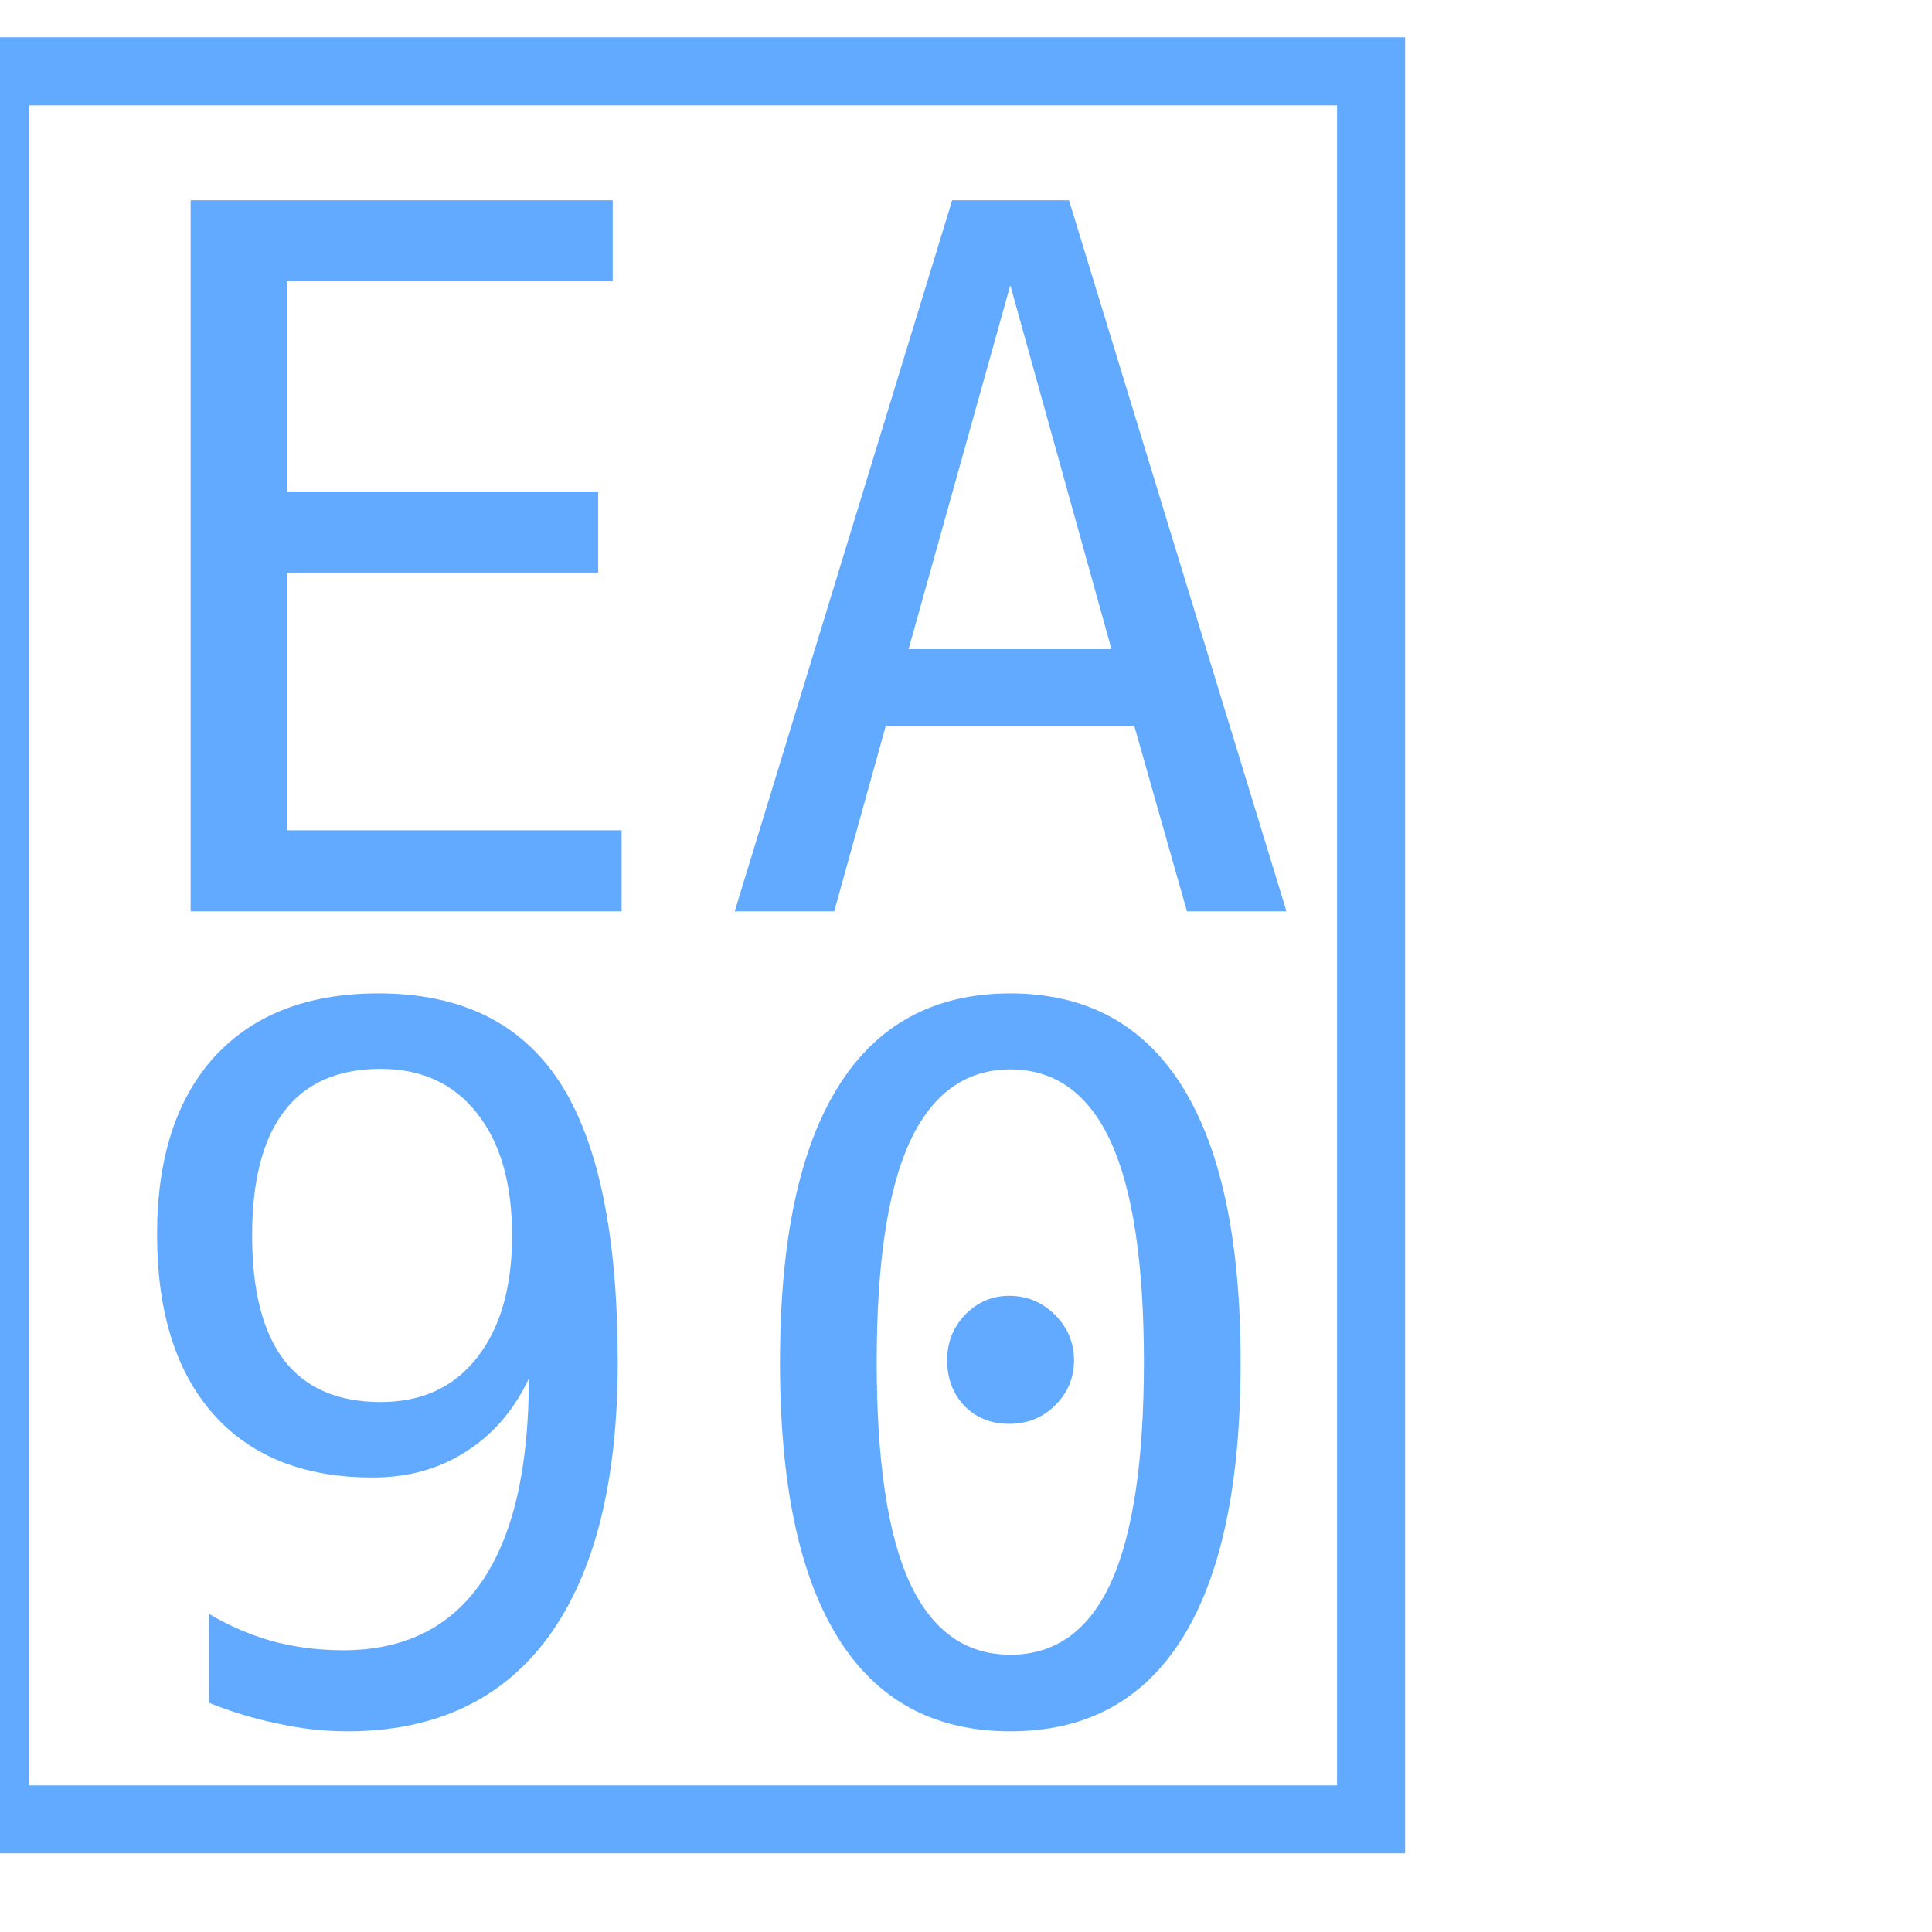
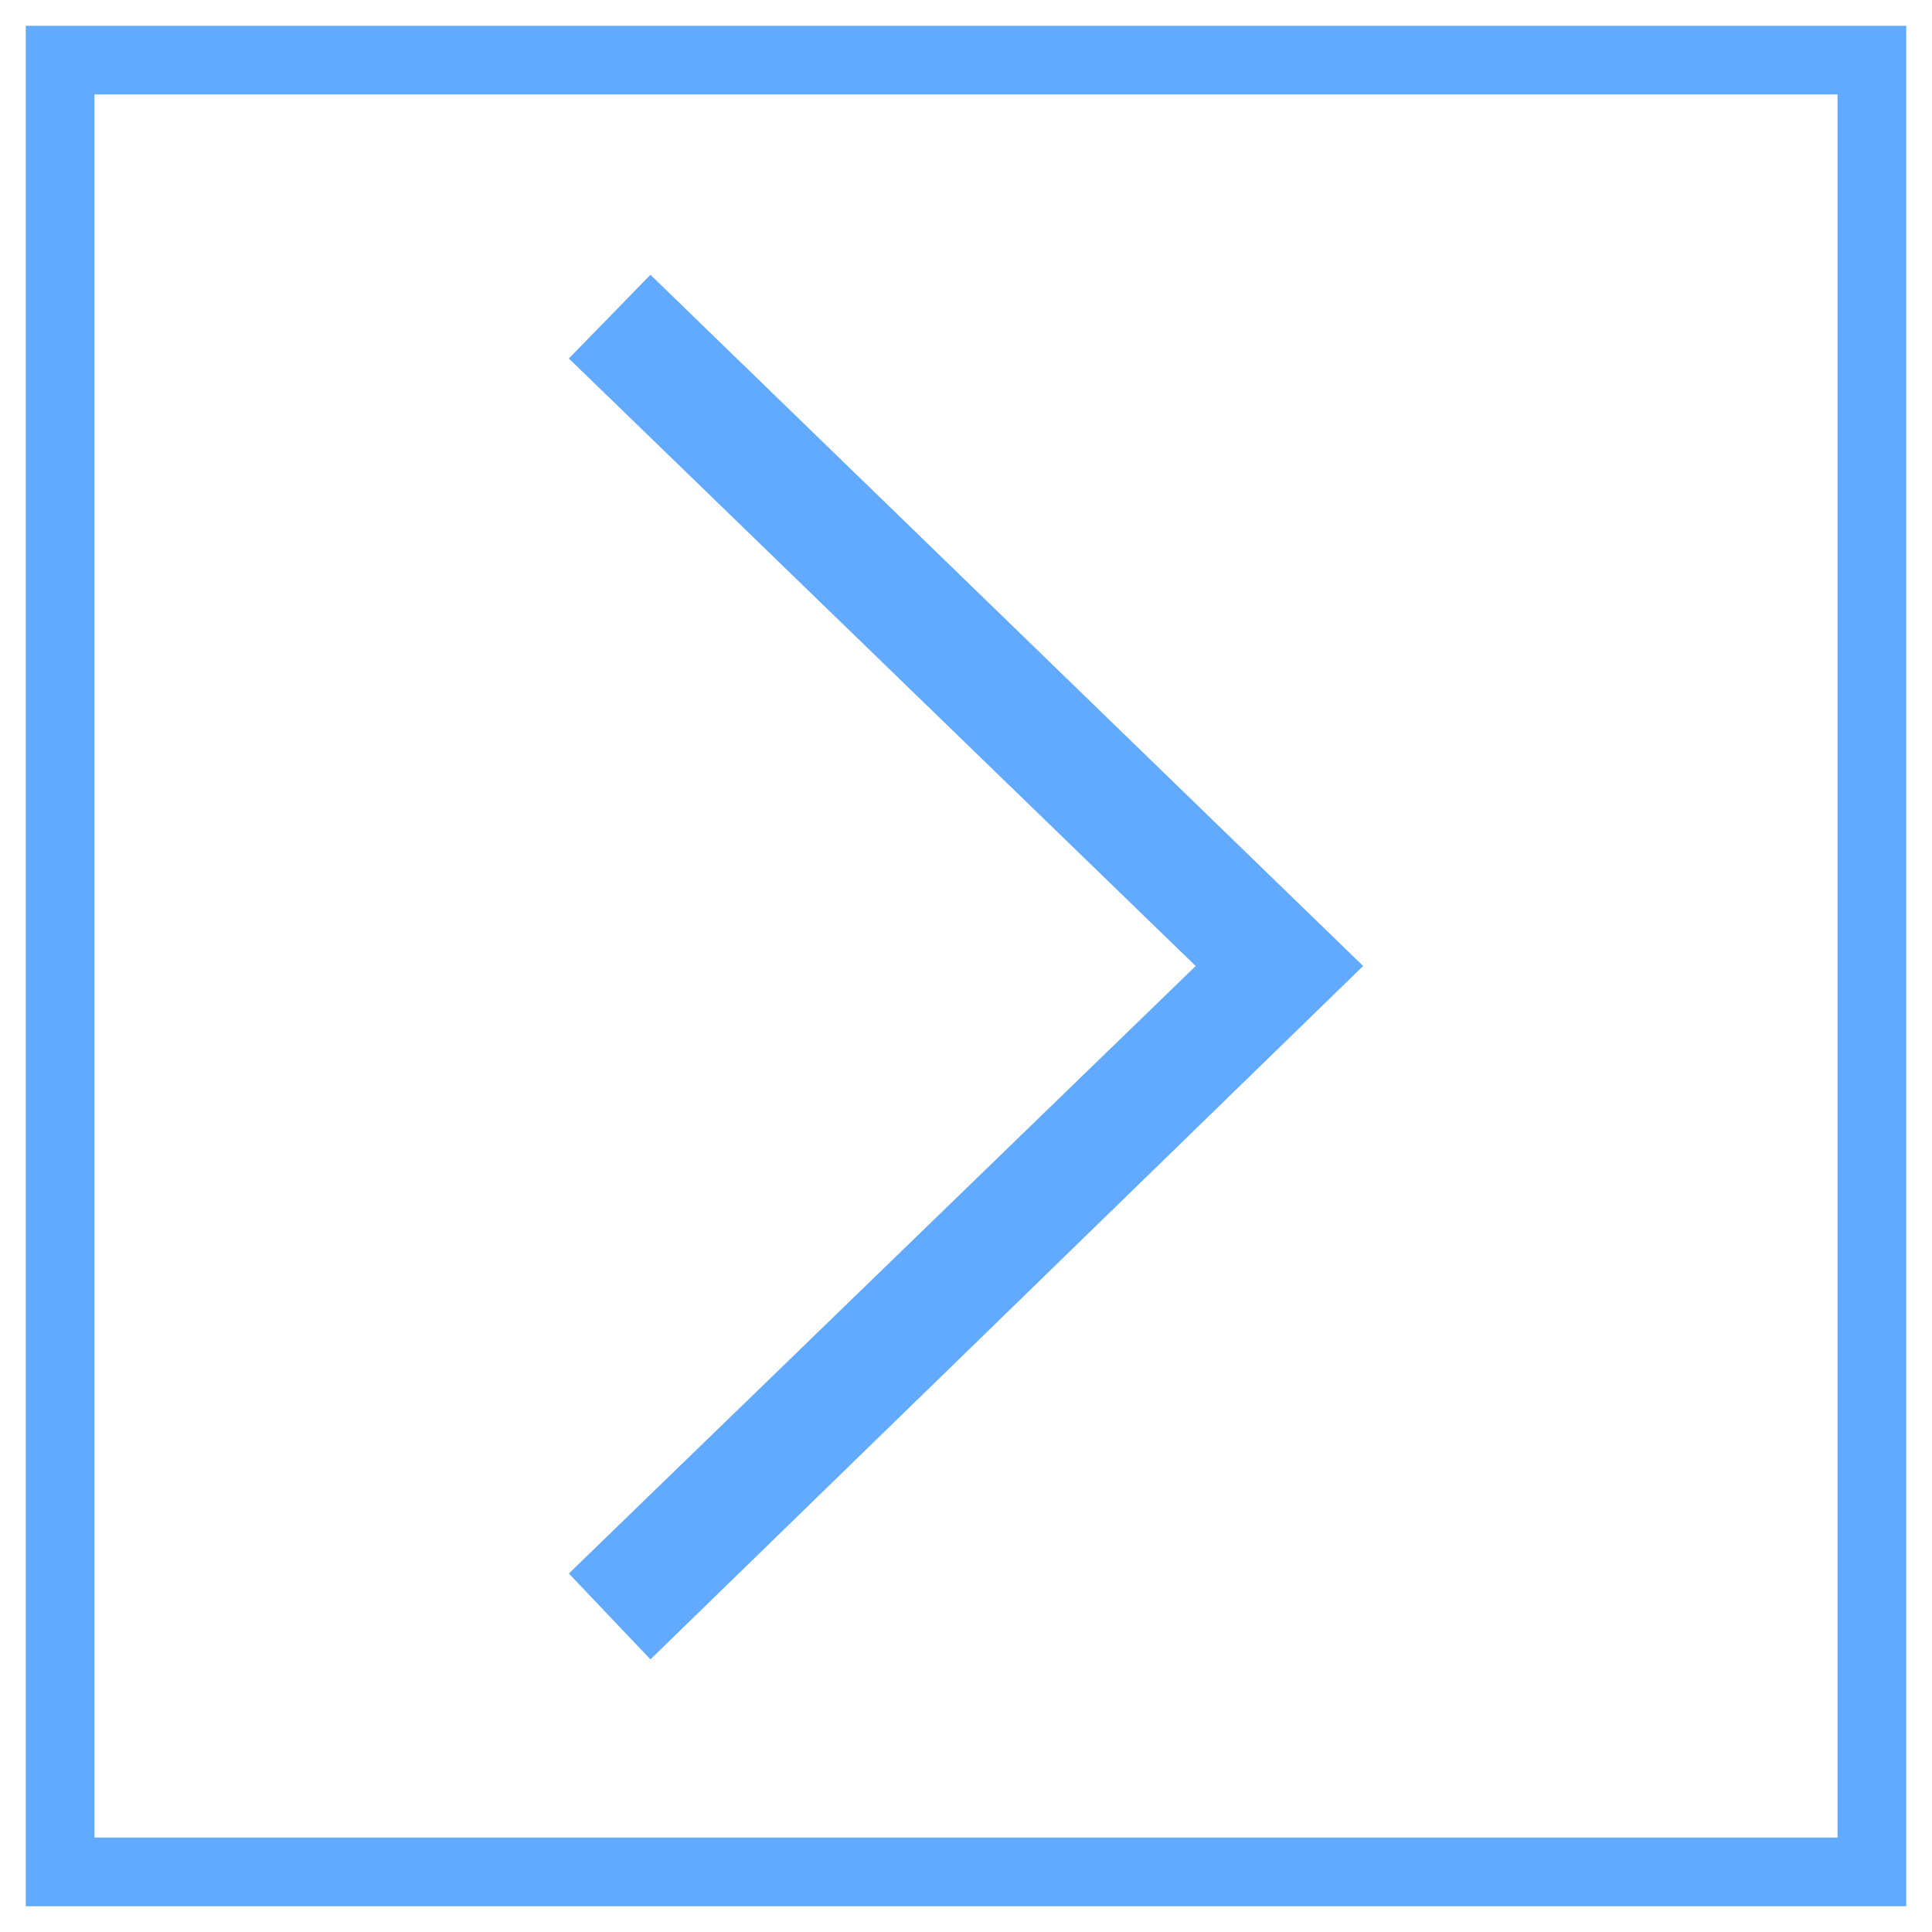
<svg xmlns="http://www.w3.org/2000/svg" width="54px" height="54px" viewBox="0 0 54 54" version="1.1">
-   <g id="Desktop" stroke="none" stroke-width="1" fill="none" fill-rule="evenodd" font-family="icofont, IcoFont" font-size="60" font-weight="normal">
-     <g id="02" transform="translate(-132, -3677)" fill="#61AAFF">
+   <g id="Desktop" stroke="none" stroke-width="1" fill="none" fill-rule="evenodd">
+     <g id="02" transform="translate(-132, -3677)" fill="#61AAFF" fill-rule="nonzero">
      <g id="Group-3" transform="translate(40, 3674)">
-         <text id="">
-           <tspan x="89" y="51"></tspan>
-         </text>
+         <path d="M107.9,46.98 L125.42,30 L107.9,13.02 L110.18,10.68 L130.1,30 L110.18,49.38 L107.9,46.98 Z M92.72,3.72 L145.28,3.72 L145.28,56.28 L92.72,56.28 L92.72,3.72 Z M143.36,54.36 L143.36,5.64 L94.64,5.64 L94.64,54.36 L143.36,54.36 Z" id="" />
      </g>
    </g>
  </g>
</svg>
